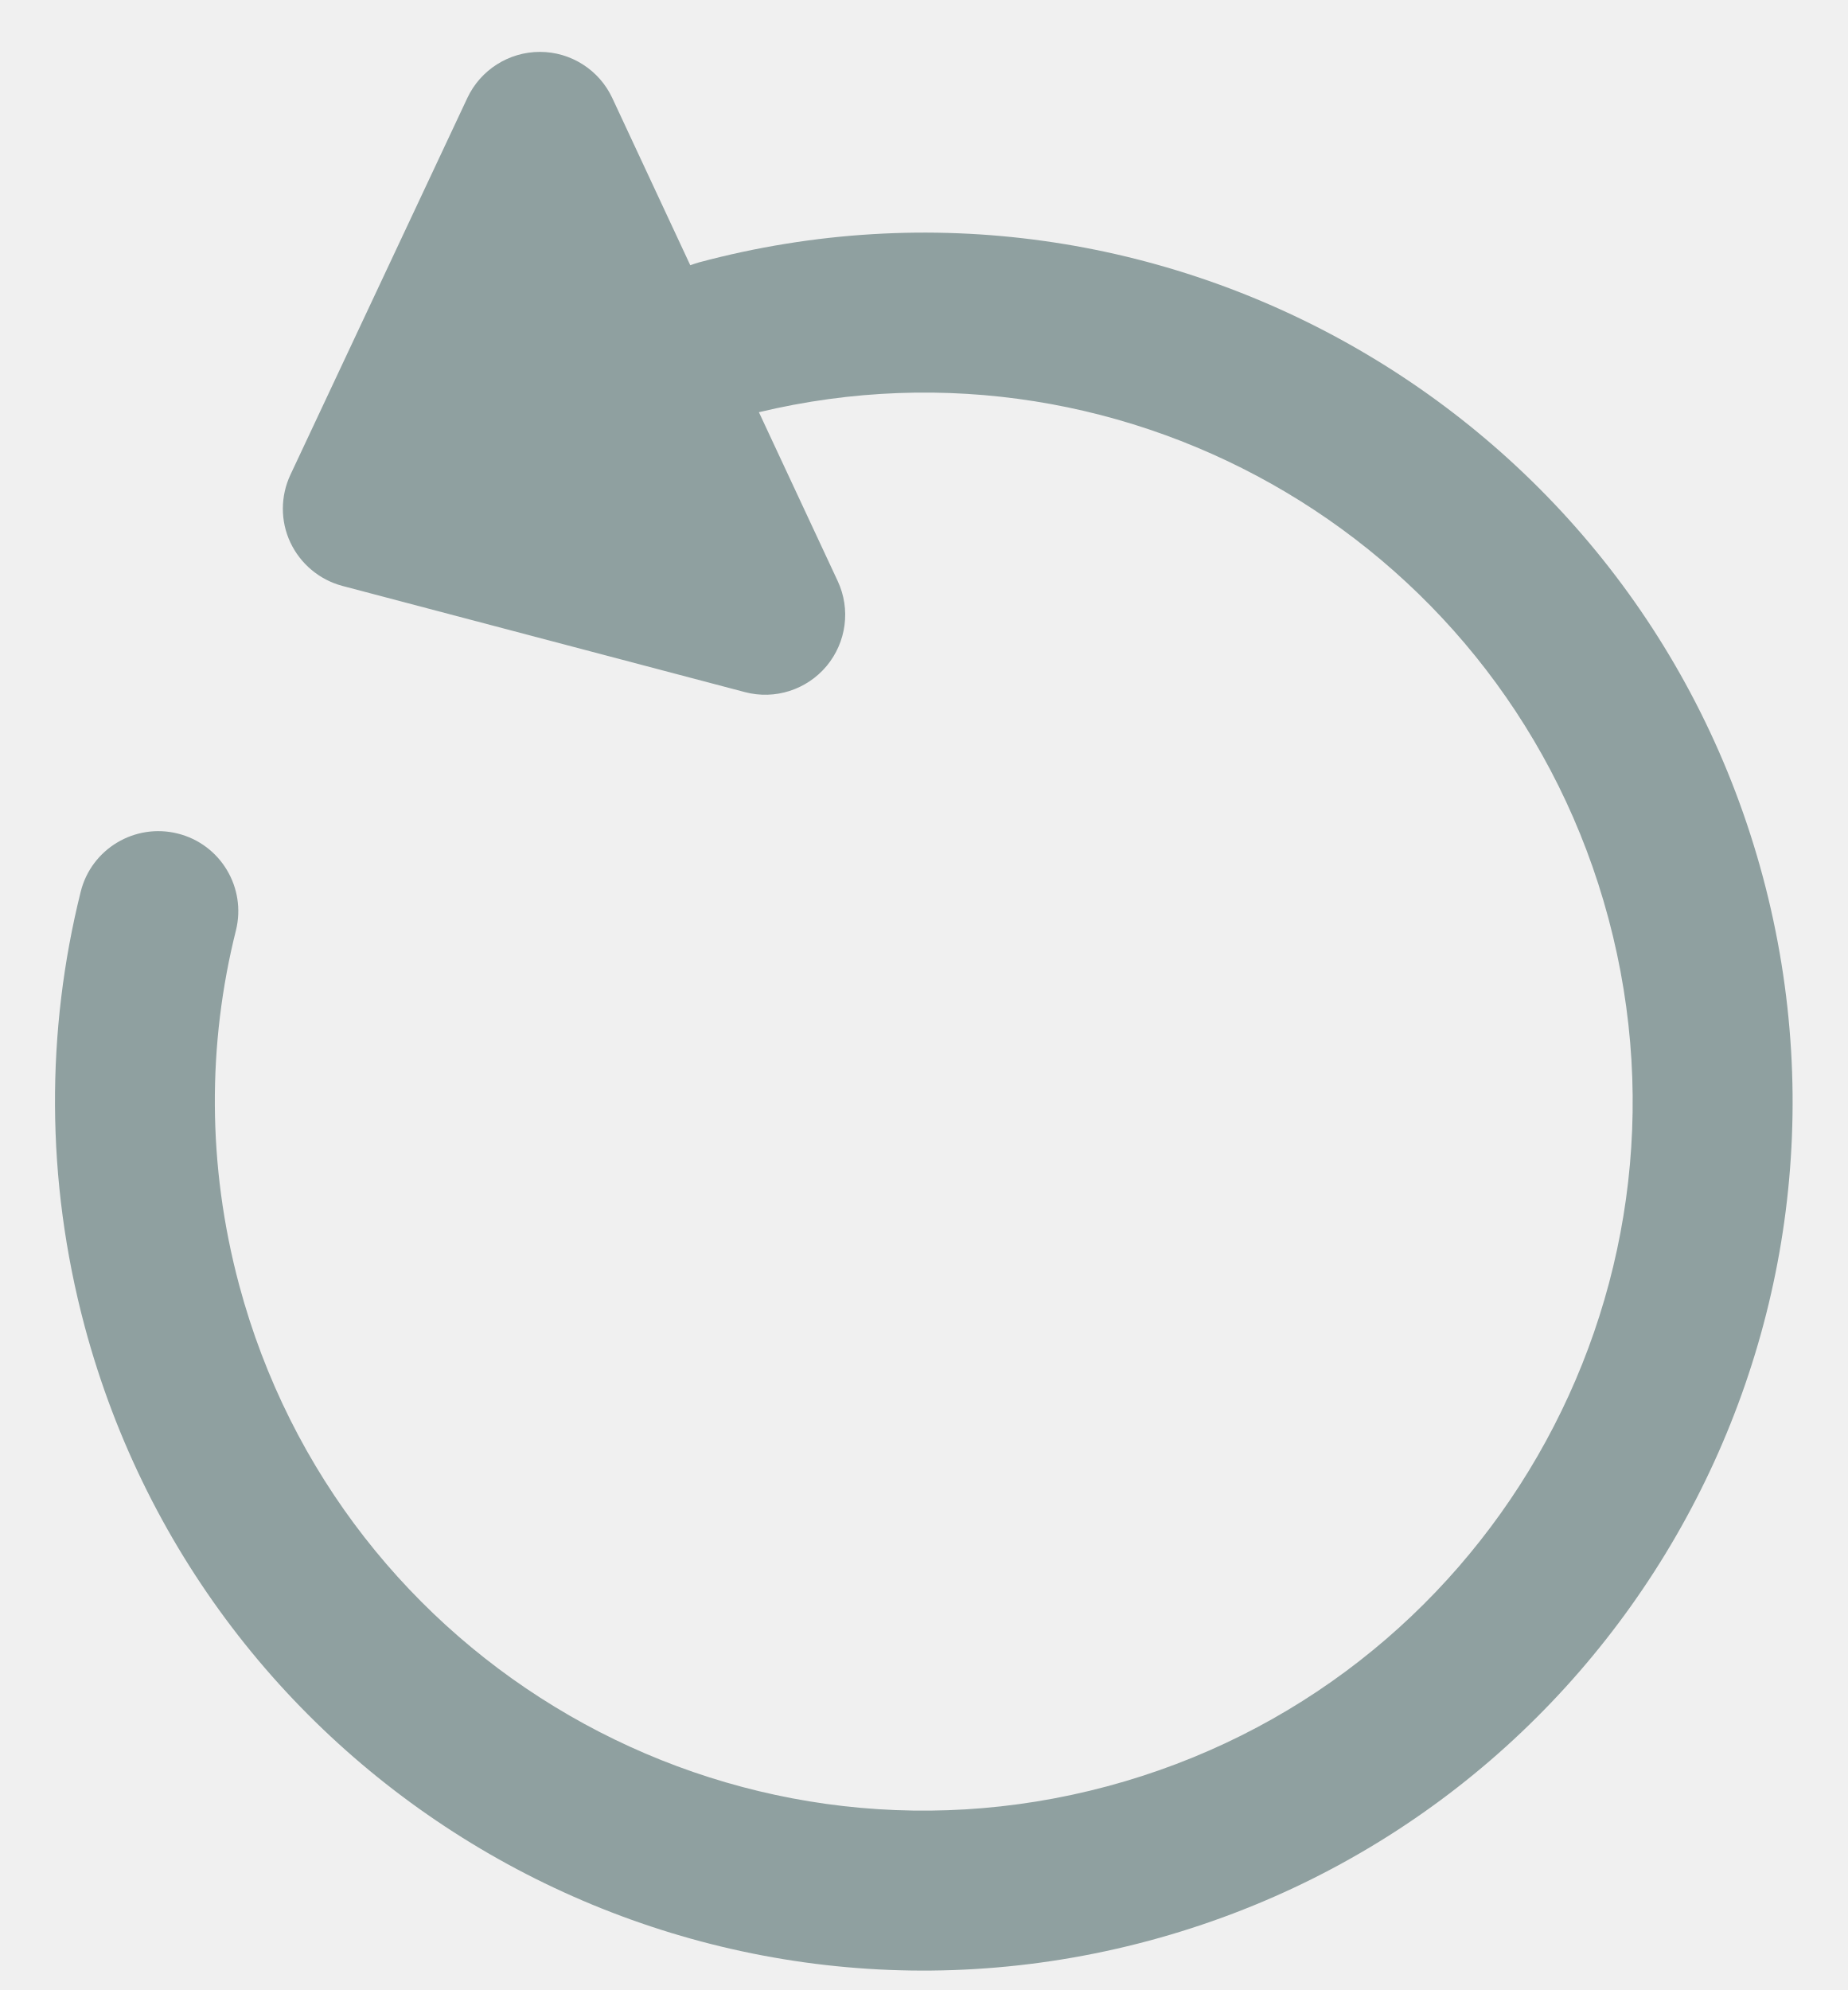
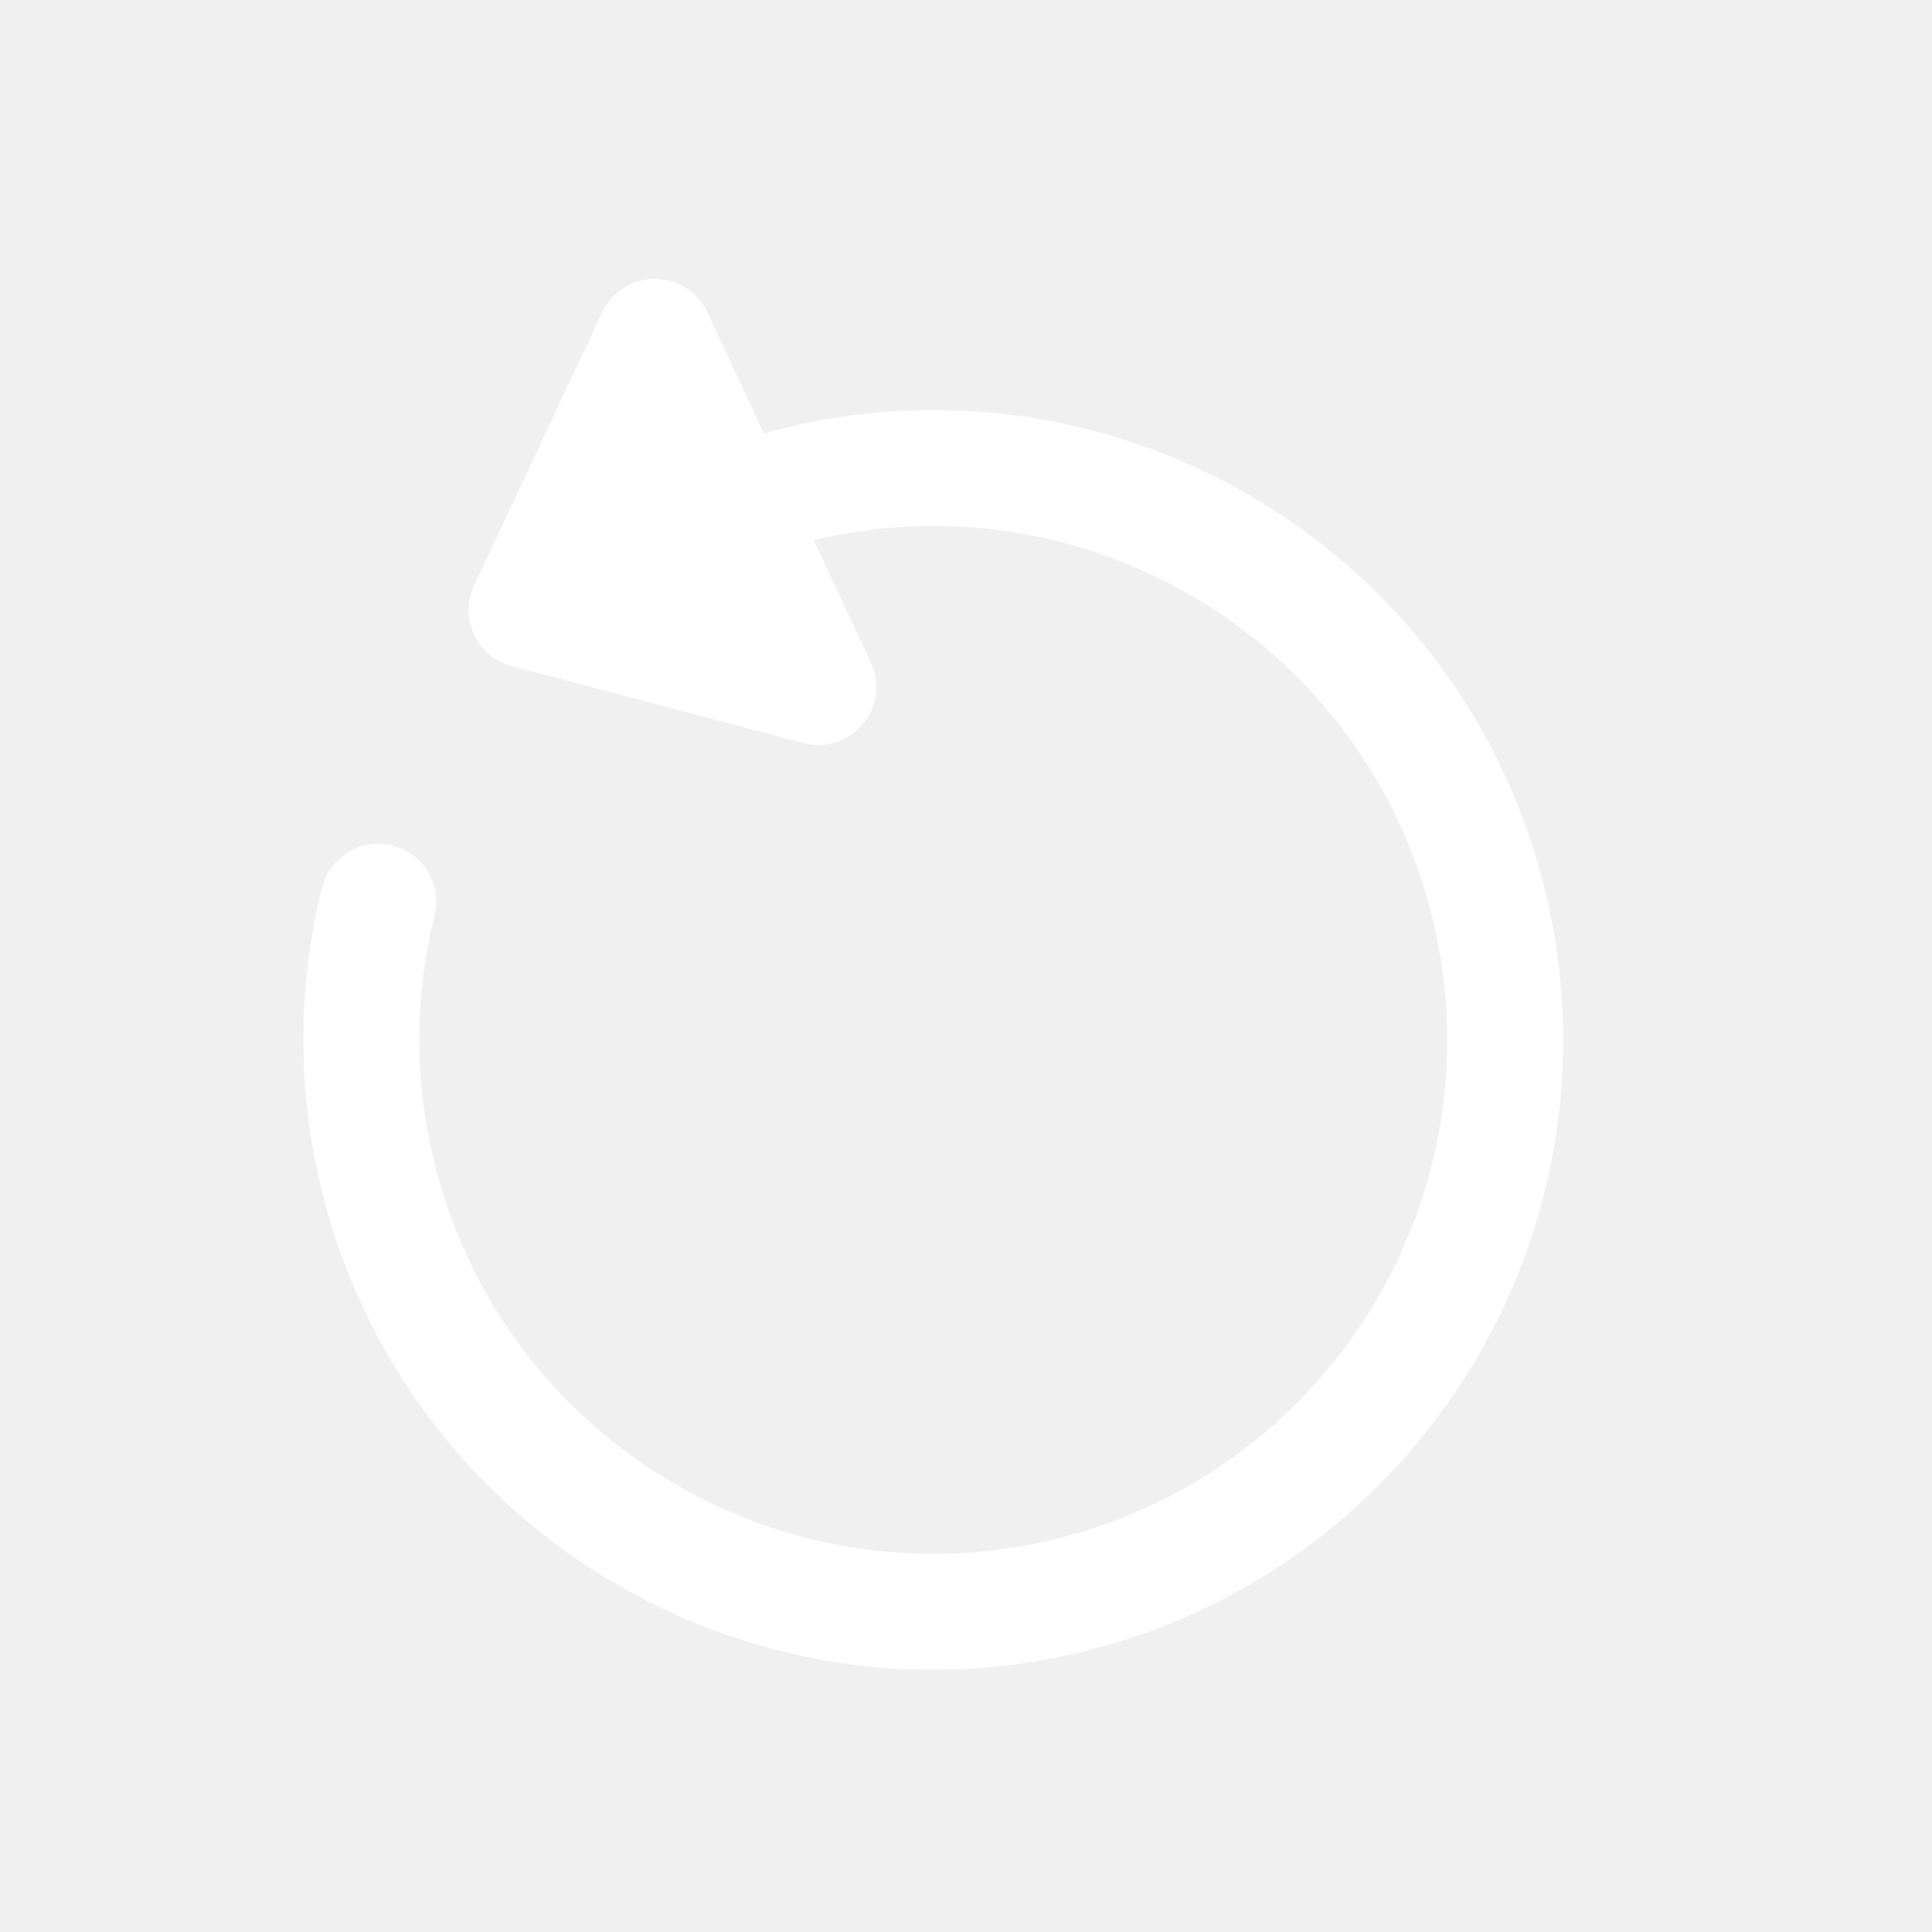
- <svg xmlns="http://www.w3.org/2000/svg" width="13" height="14" viewBox="0 0 13 14" fill="none">
-   <path d="M2.409 4.122C2.248 4.079 2.114 3.967 2.043 3.816C1.972 3.665 1.973 3.49 2.044 3.339L3.289 0.688C3.382 0.491 3.581 0.365 3.799 0.365C4.017 0.365 4.216 0.492 4.308 0.689L4.857 1.866C4.877 1.859 4.897 1.852 4.918 1.846C8.179 0.973 11.53 2.908 12.404 6.168C13.277 9.429 11.342 12.78 8.082 13.654C4.821 14.527 1.47 12.592 0.596 9.332C0.319 8.295 0.325 7.247 0.568 6.273C0.643 5.972 0.949 5.789 1.25 5.864C1.552 5.939 1.735 6.245 1.66 6.546C1.461 7.34 1.456 8.193 1.683 9.041C2.396 11.701 5.13 13.28 7.791 12.567C10.451 11.854 12.03 9.12 11.317 6.459C10.616 3.842 7.959 2.272 5.34 2.9L5.894 4.087C5.987 4.285 5.956 4.518 5.816 4.686C5.676 4.853 5.452 4.925 5.241 4.869L2.409 4.122Z" fill="#8FA0A0" />
+ <svg xmlns="http://www.w3.org/2000/svg" width="25" height="25" viewBox="0 0 25 25" fill="none">
+   <path d="M6.622 8.619C6.407 8.562 6.228 8.413 6.134 8.211C6.04 8.009 6.04 7.776 6.135 7.575L7.795 4.04C7.919 3.777 8.184 3.609 8.475 3.609C8.766 3.61 9.031 3.778 9.154 4.042L9.886 5.611C9.913 5.601 9.94 5.592 9.967 5.585C14.315 4.42 18.783 7 19.948 11.347C21.113 15.694 18.533 20.163 14.186 21.328C9.838 22.493 5.37 19.913 4.205 15.566C3.835 14.183 3.843 12.786 4.167 11.487C4.268 11.086 4.675 10.841 5.077 10.942C5.479 11.042 5.723 11.449 5.623 11.851C5.358 12.909 5.351 14.047 5.654 15.177C6.604 18.724 10.25 20.829 13.797 19.879C17.345 18.928 19.45 15.283 18.499 11.735C17.564 8.246 14.021 6.152 10.53 6.989L11.269 8.573C11.392 8.836 11.351 9.148 11.165 9.371C10.978 9.594 10.679 9.689 10.398 9.615L6.622 8.619Z" fill="white" />
</svg>
